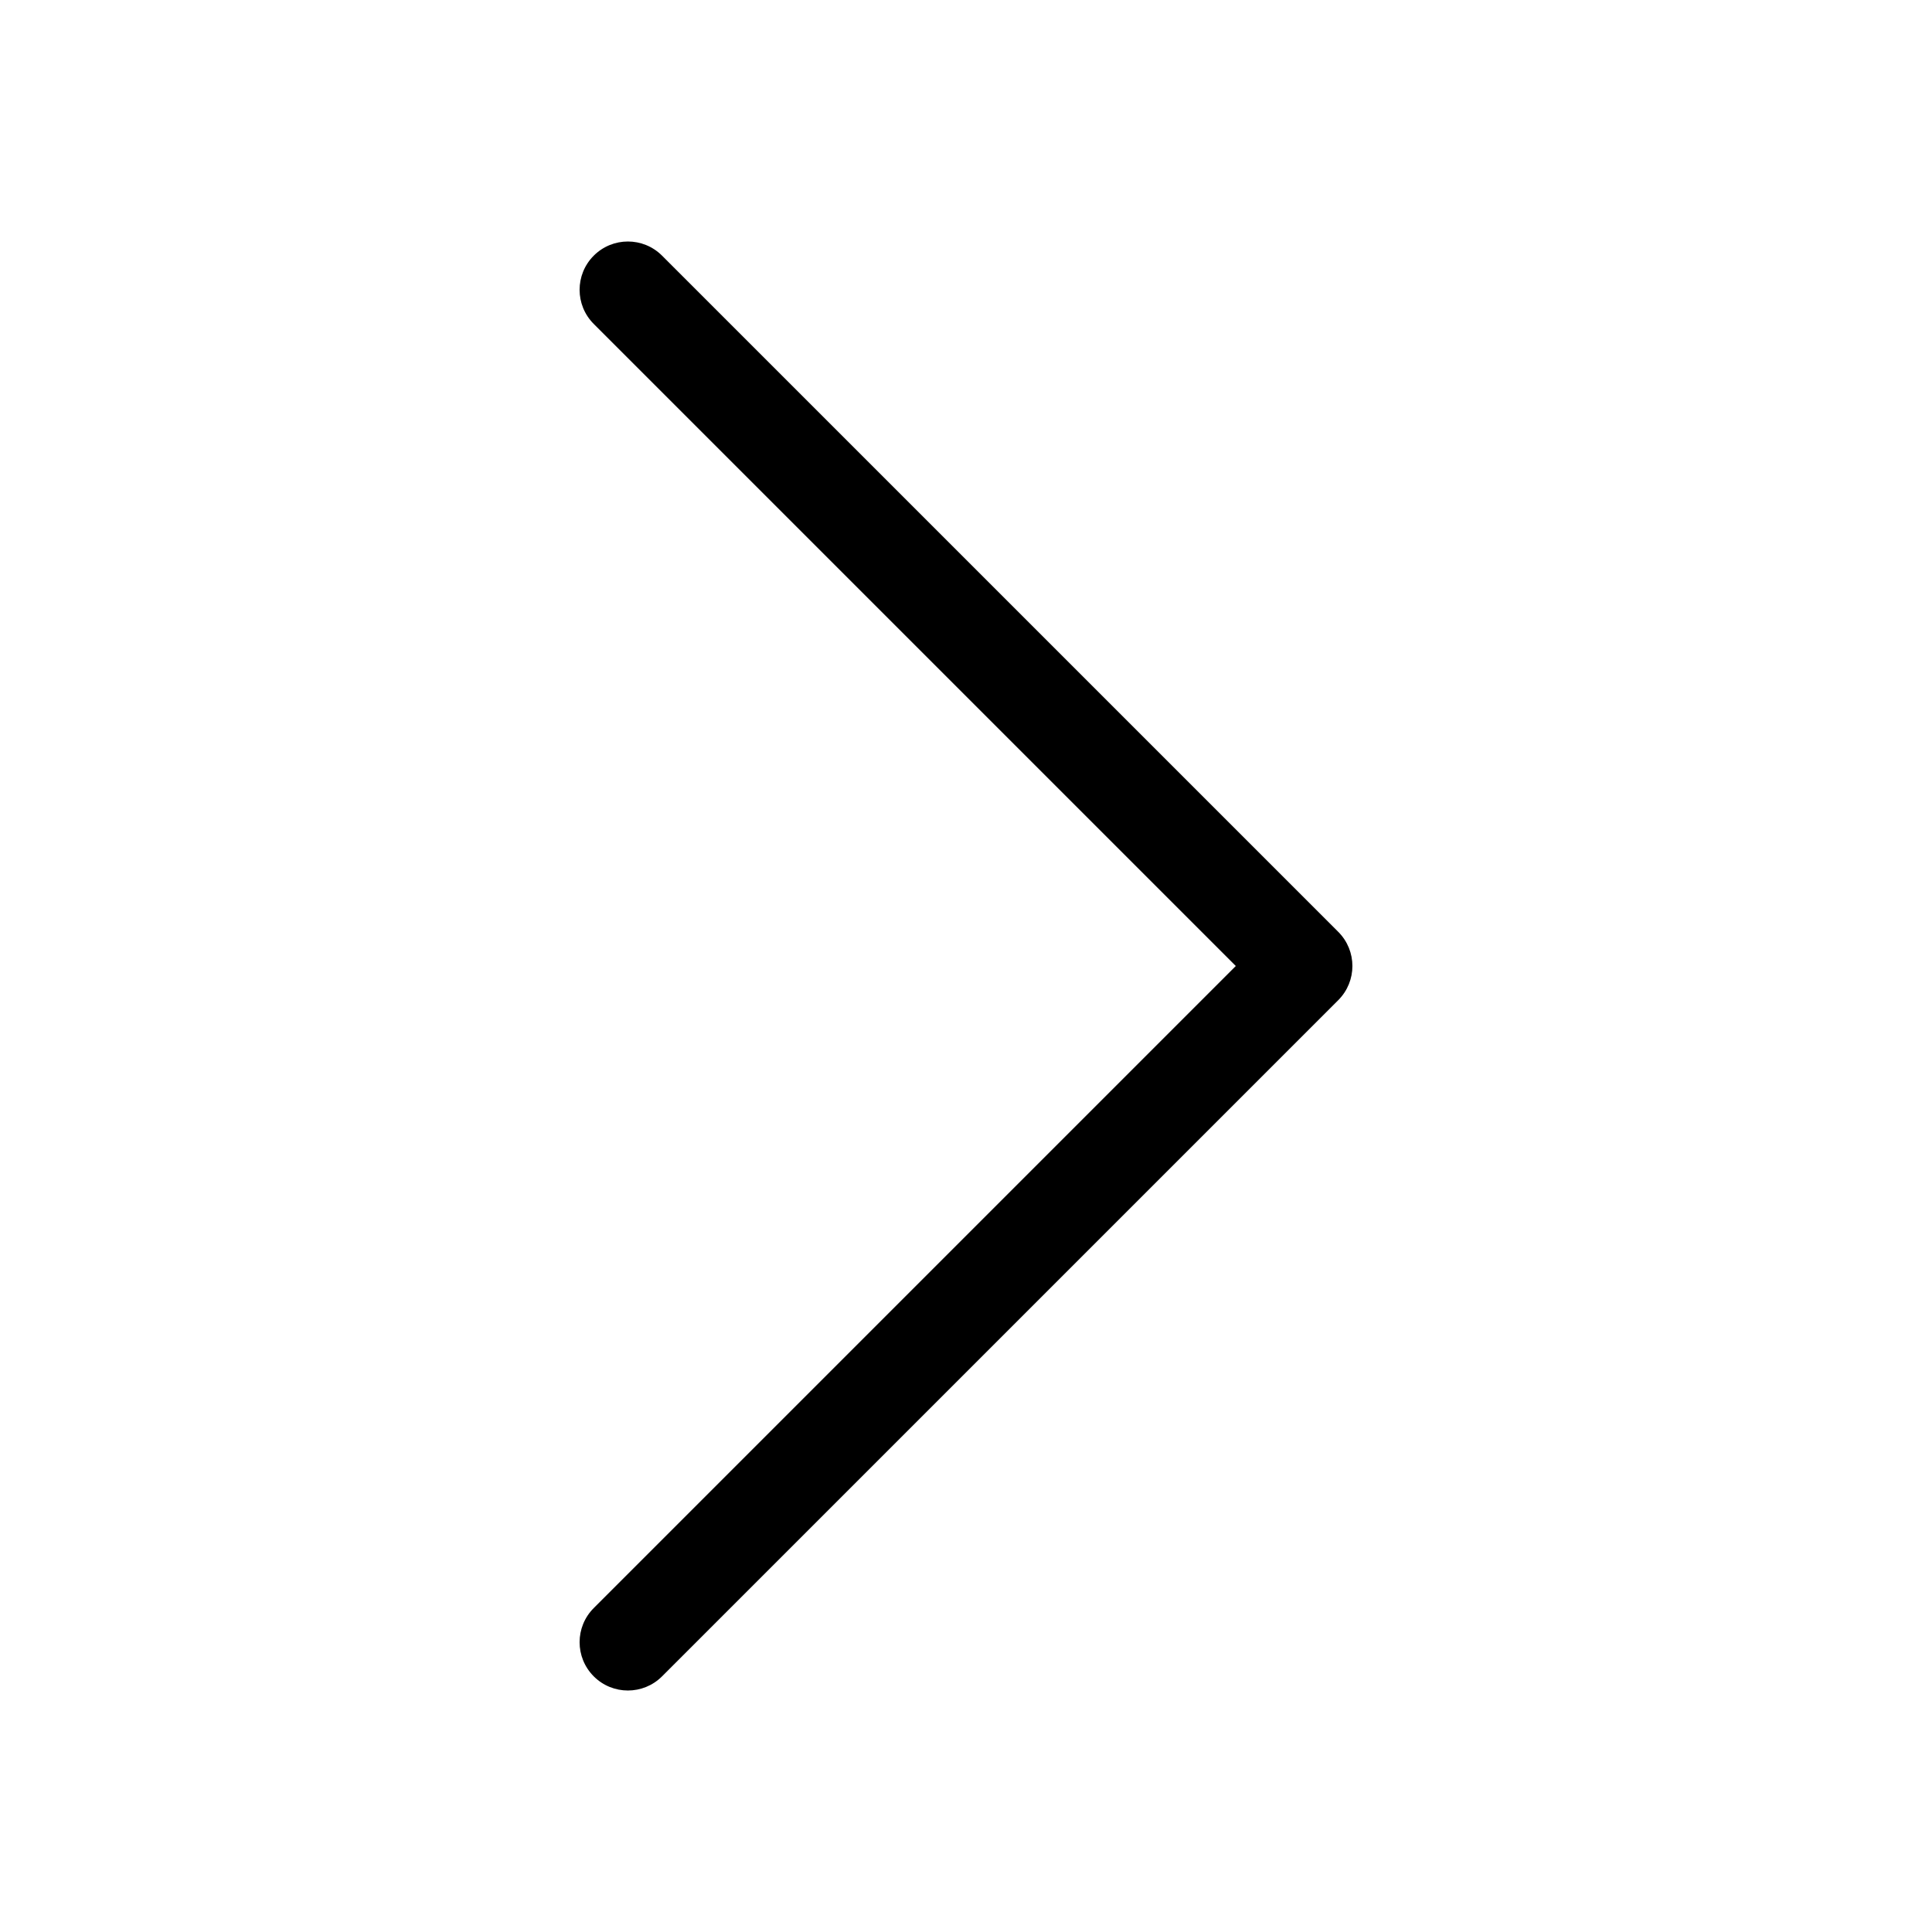
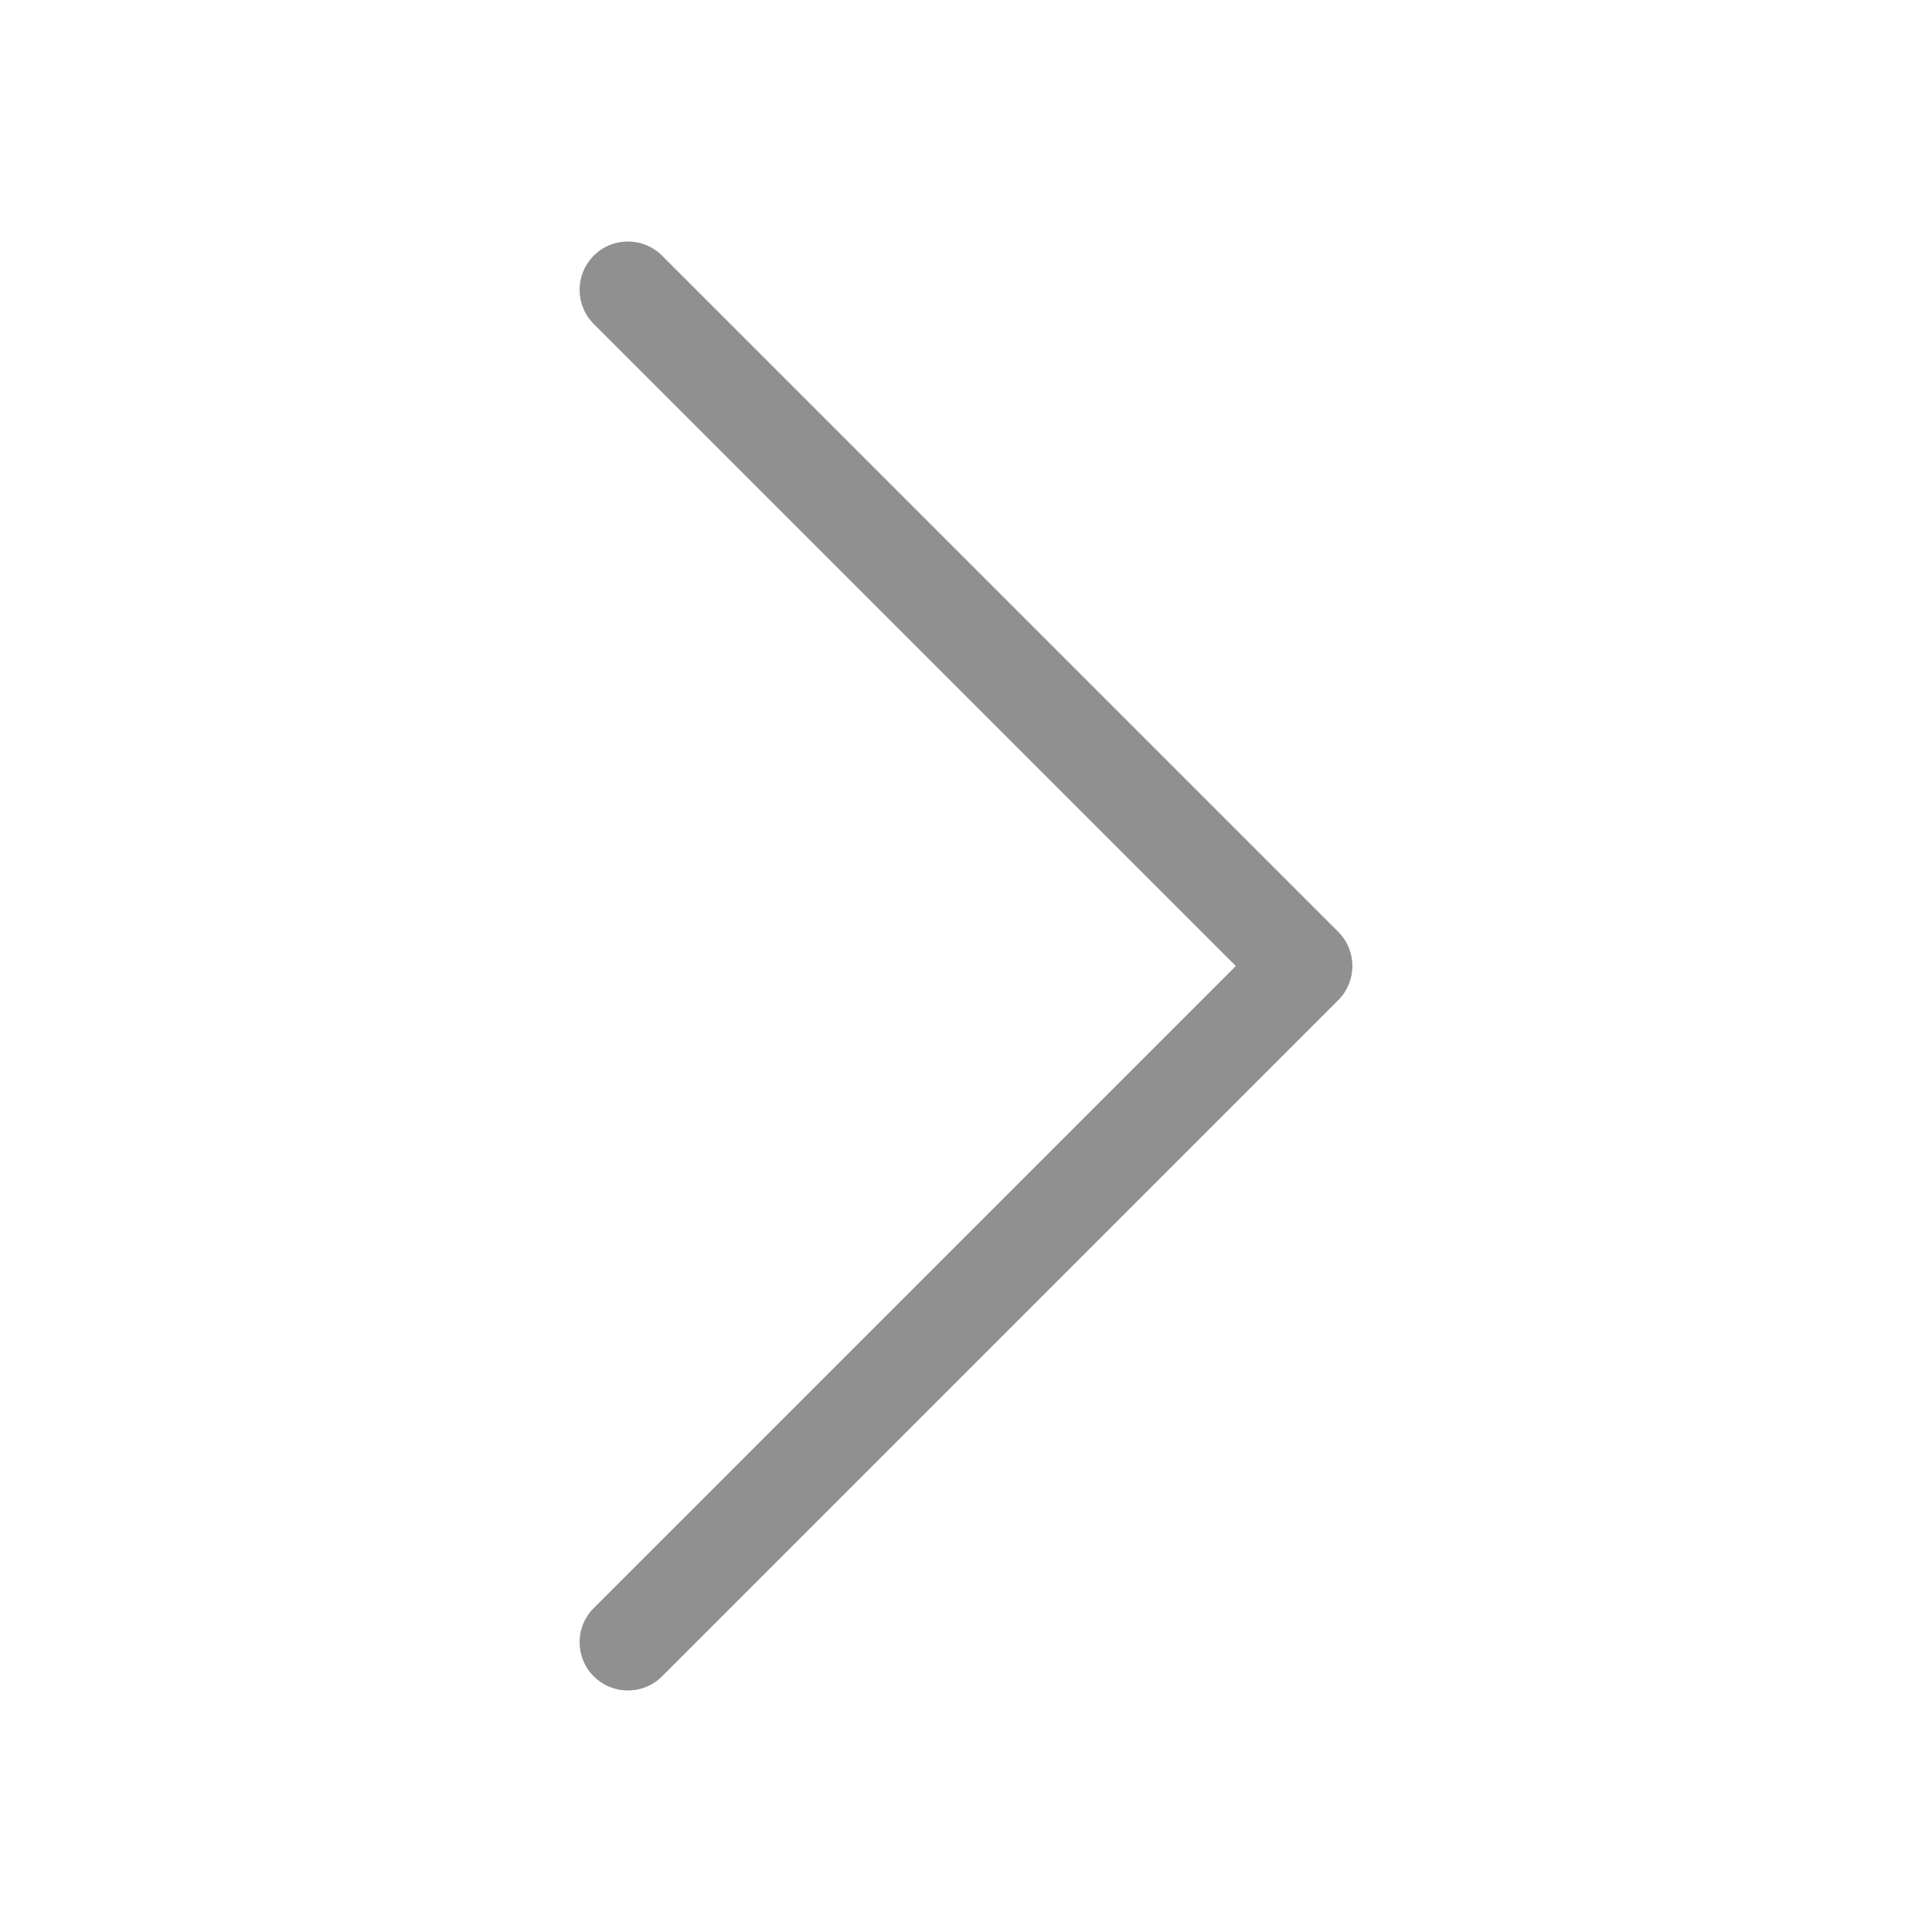
<svg xmlns="http://www.w3.org/2000/svg" enable-background="new 0 0 256 256" height="256px" id="Layer_1" version="1.1" viewBox="0 0 256 256" width="256px" xml:space="preserve">
-   <path d="M76.8,217.6c0-1.637,0.625-3.274,1.875-4.524L163.75,128L78.675,42.925c-2.5-2.5-2.5-6.55,0-9.05s6.55-2.5,9.05,0  l89.601,89.6c2.5,2.5,2.5,6.551,0,9.051l-89.601,89.6c-2.5,2.5-6.55,2.5-9.05,0C77.425,220.875,76.8,219.237,76.8,217.6z" />
+   <path d="M76.8,217.6c0-1.637,0.625-3.274,1.875-4.524L163.75,128L78.675,42.925c-2.5-2.5-2.5-6.55,0-9.05s6.55-2.5,9.05,0  l89.601,89.6c2.5,2.5,2.5,6.551,0,9.051l-89.601,89.6c-2.5,2.5-6.55,2.5-9.05,0C77.425,220.875,76.8,219.237,76.8,217.6z" fill="#909090" />
</svg>
